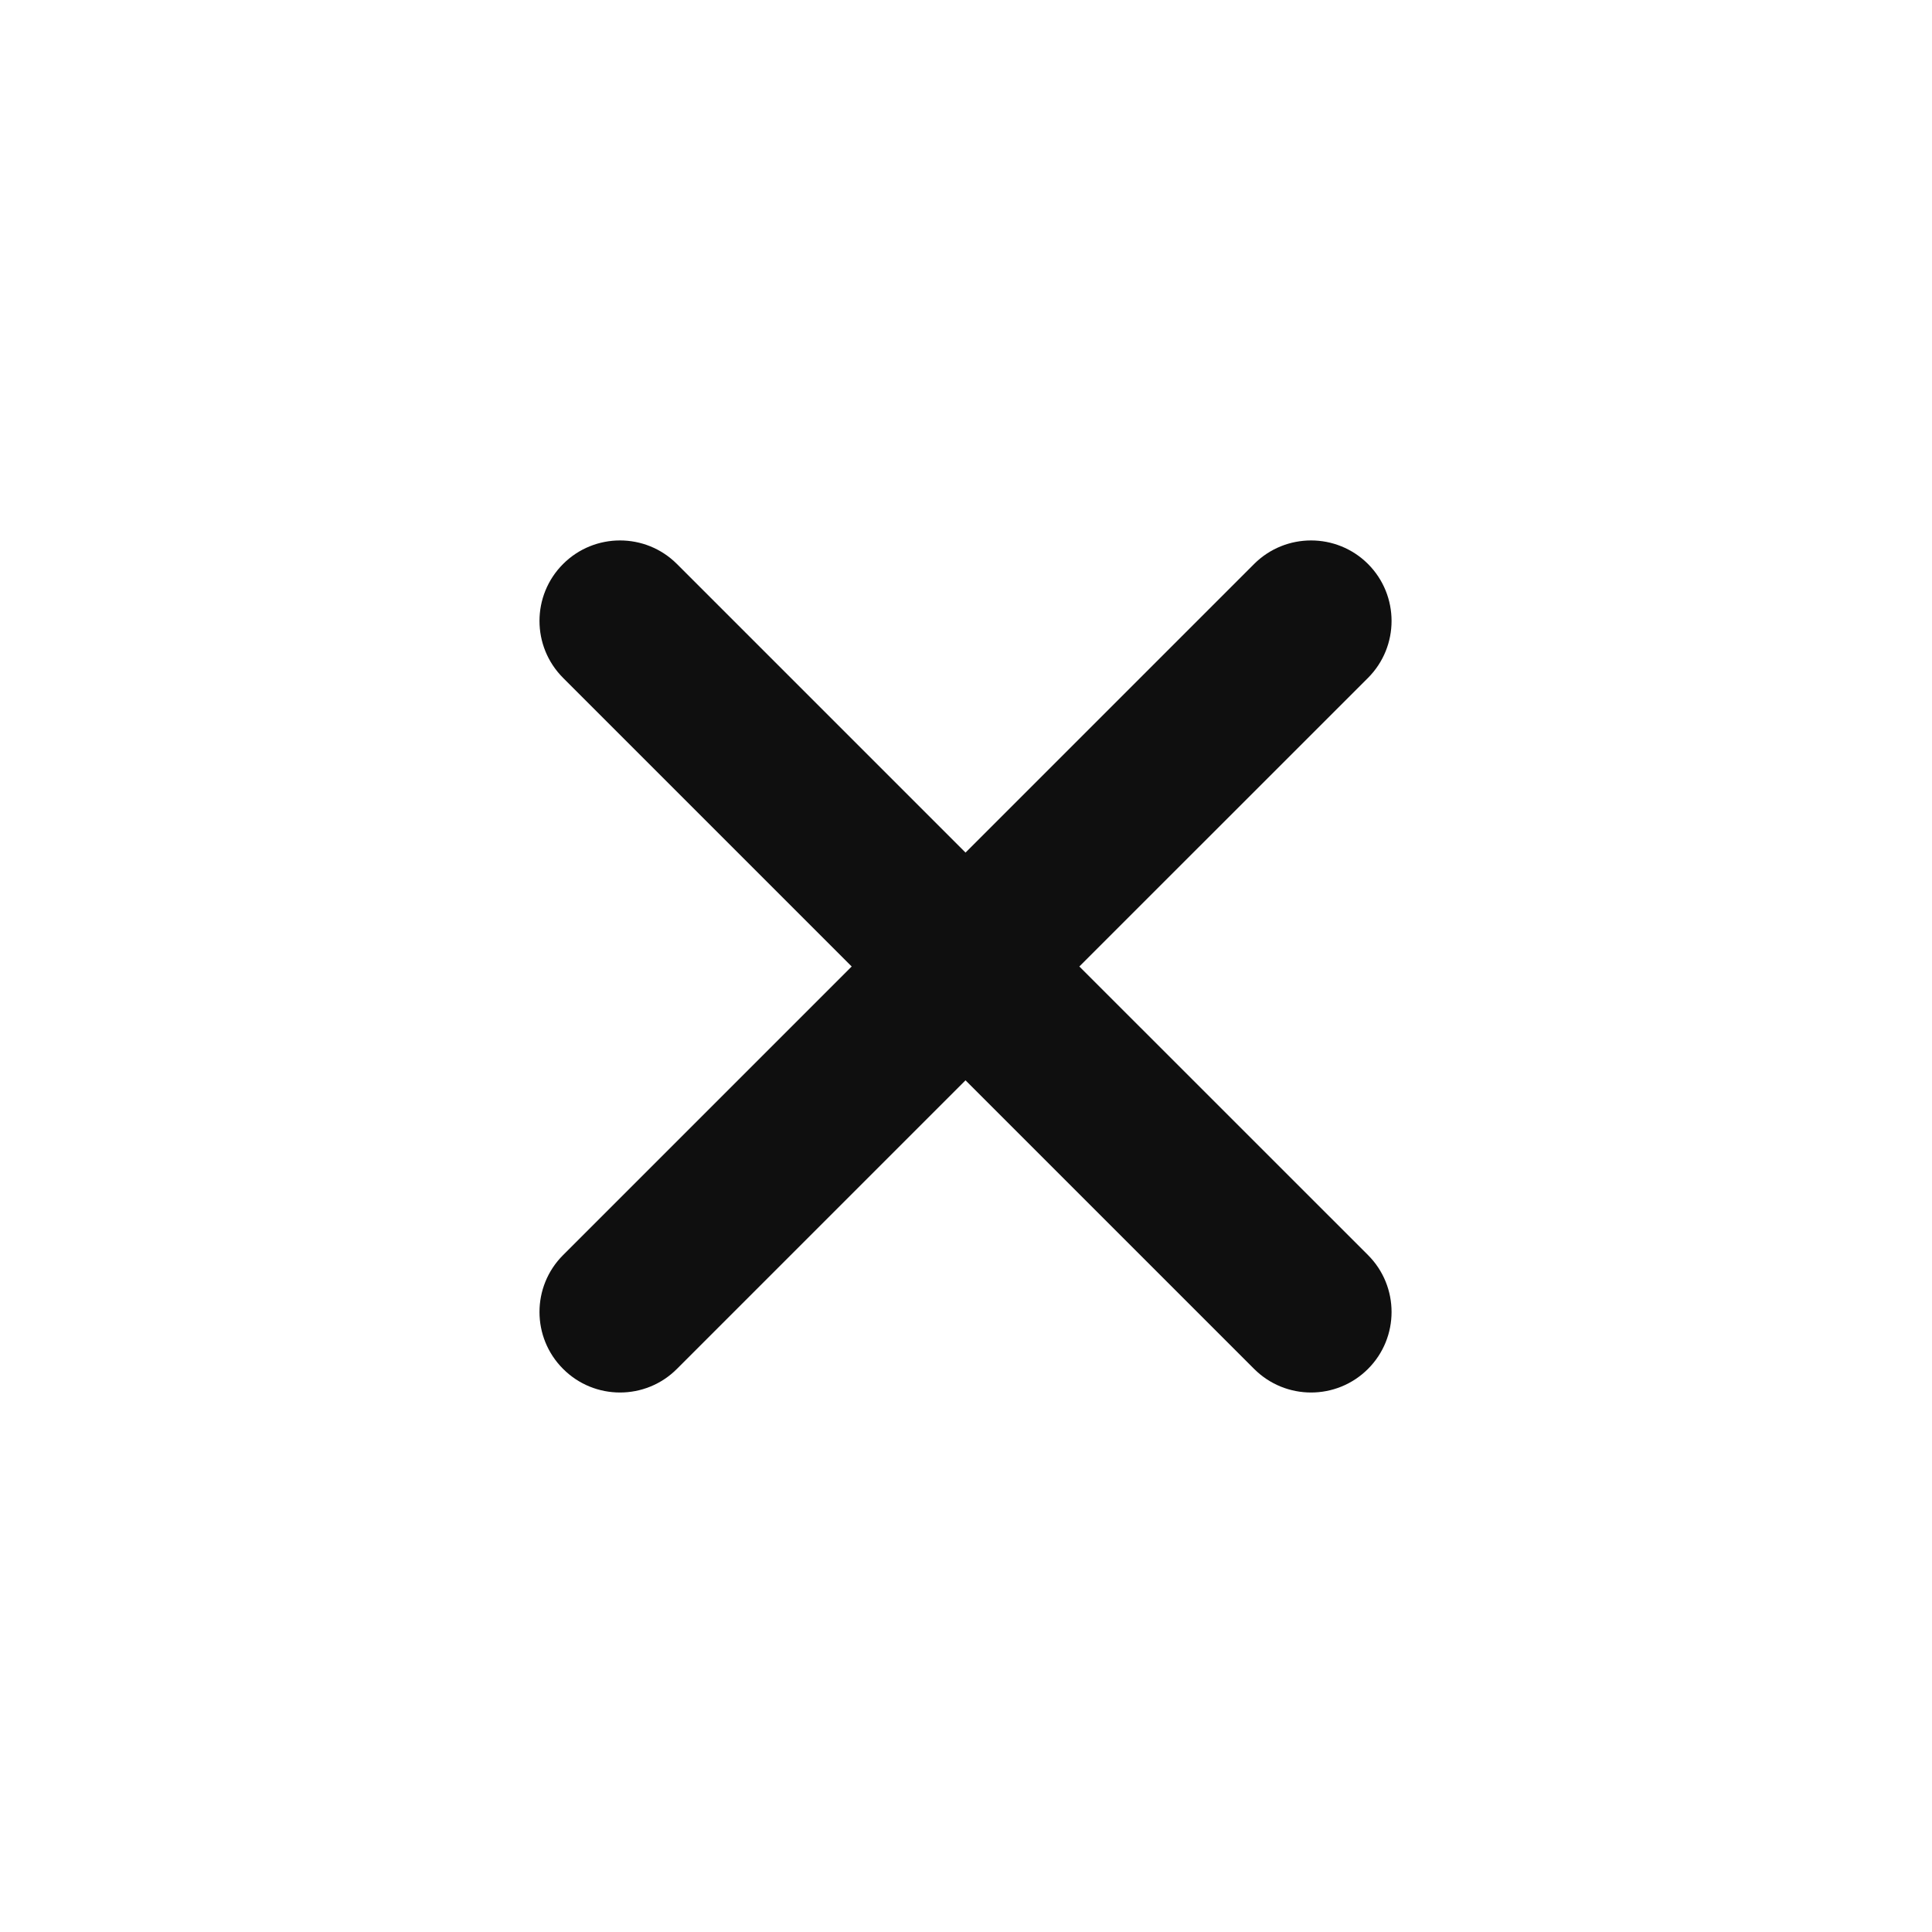
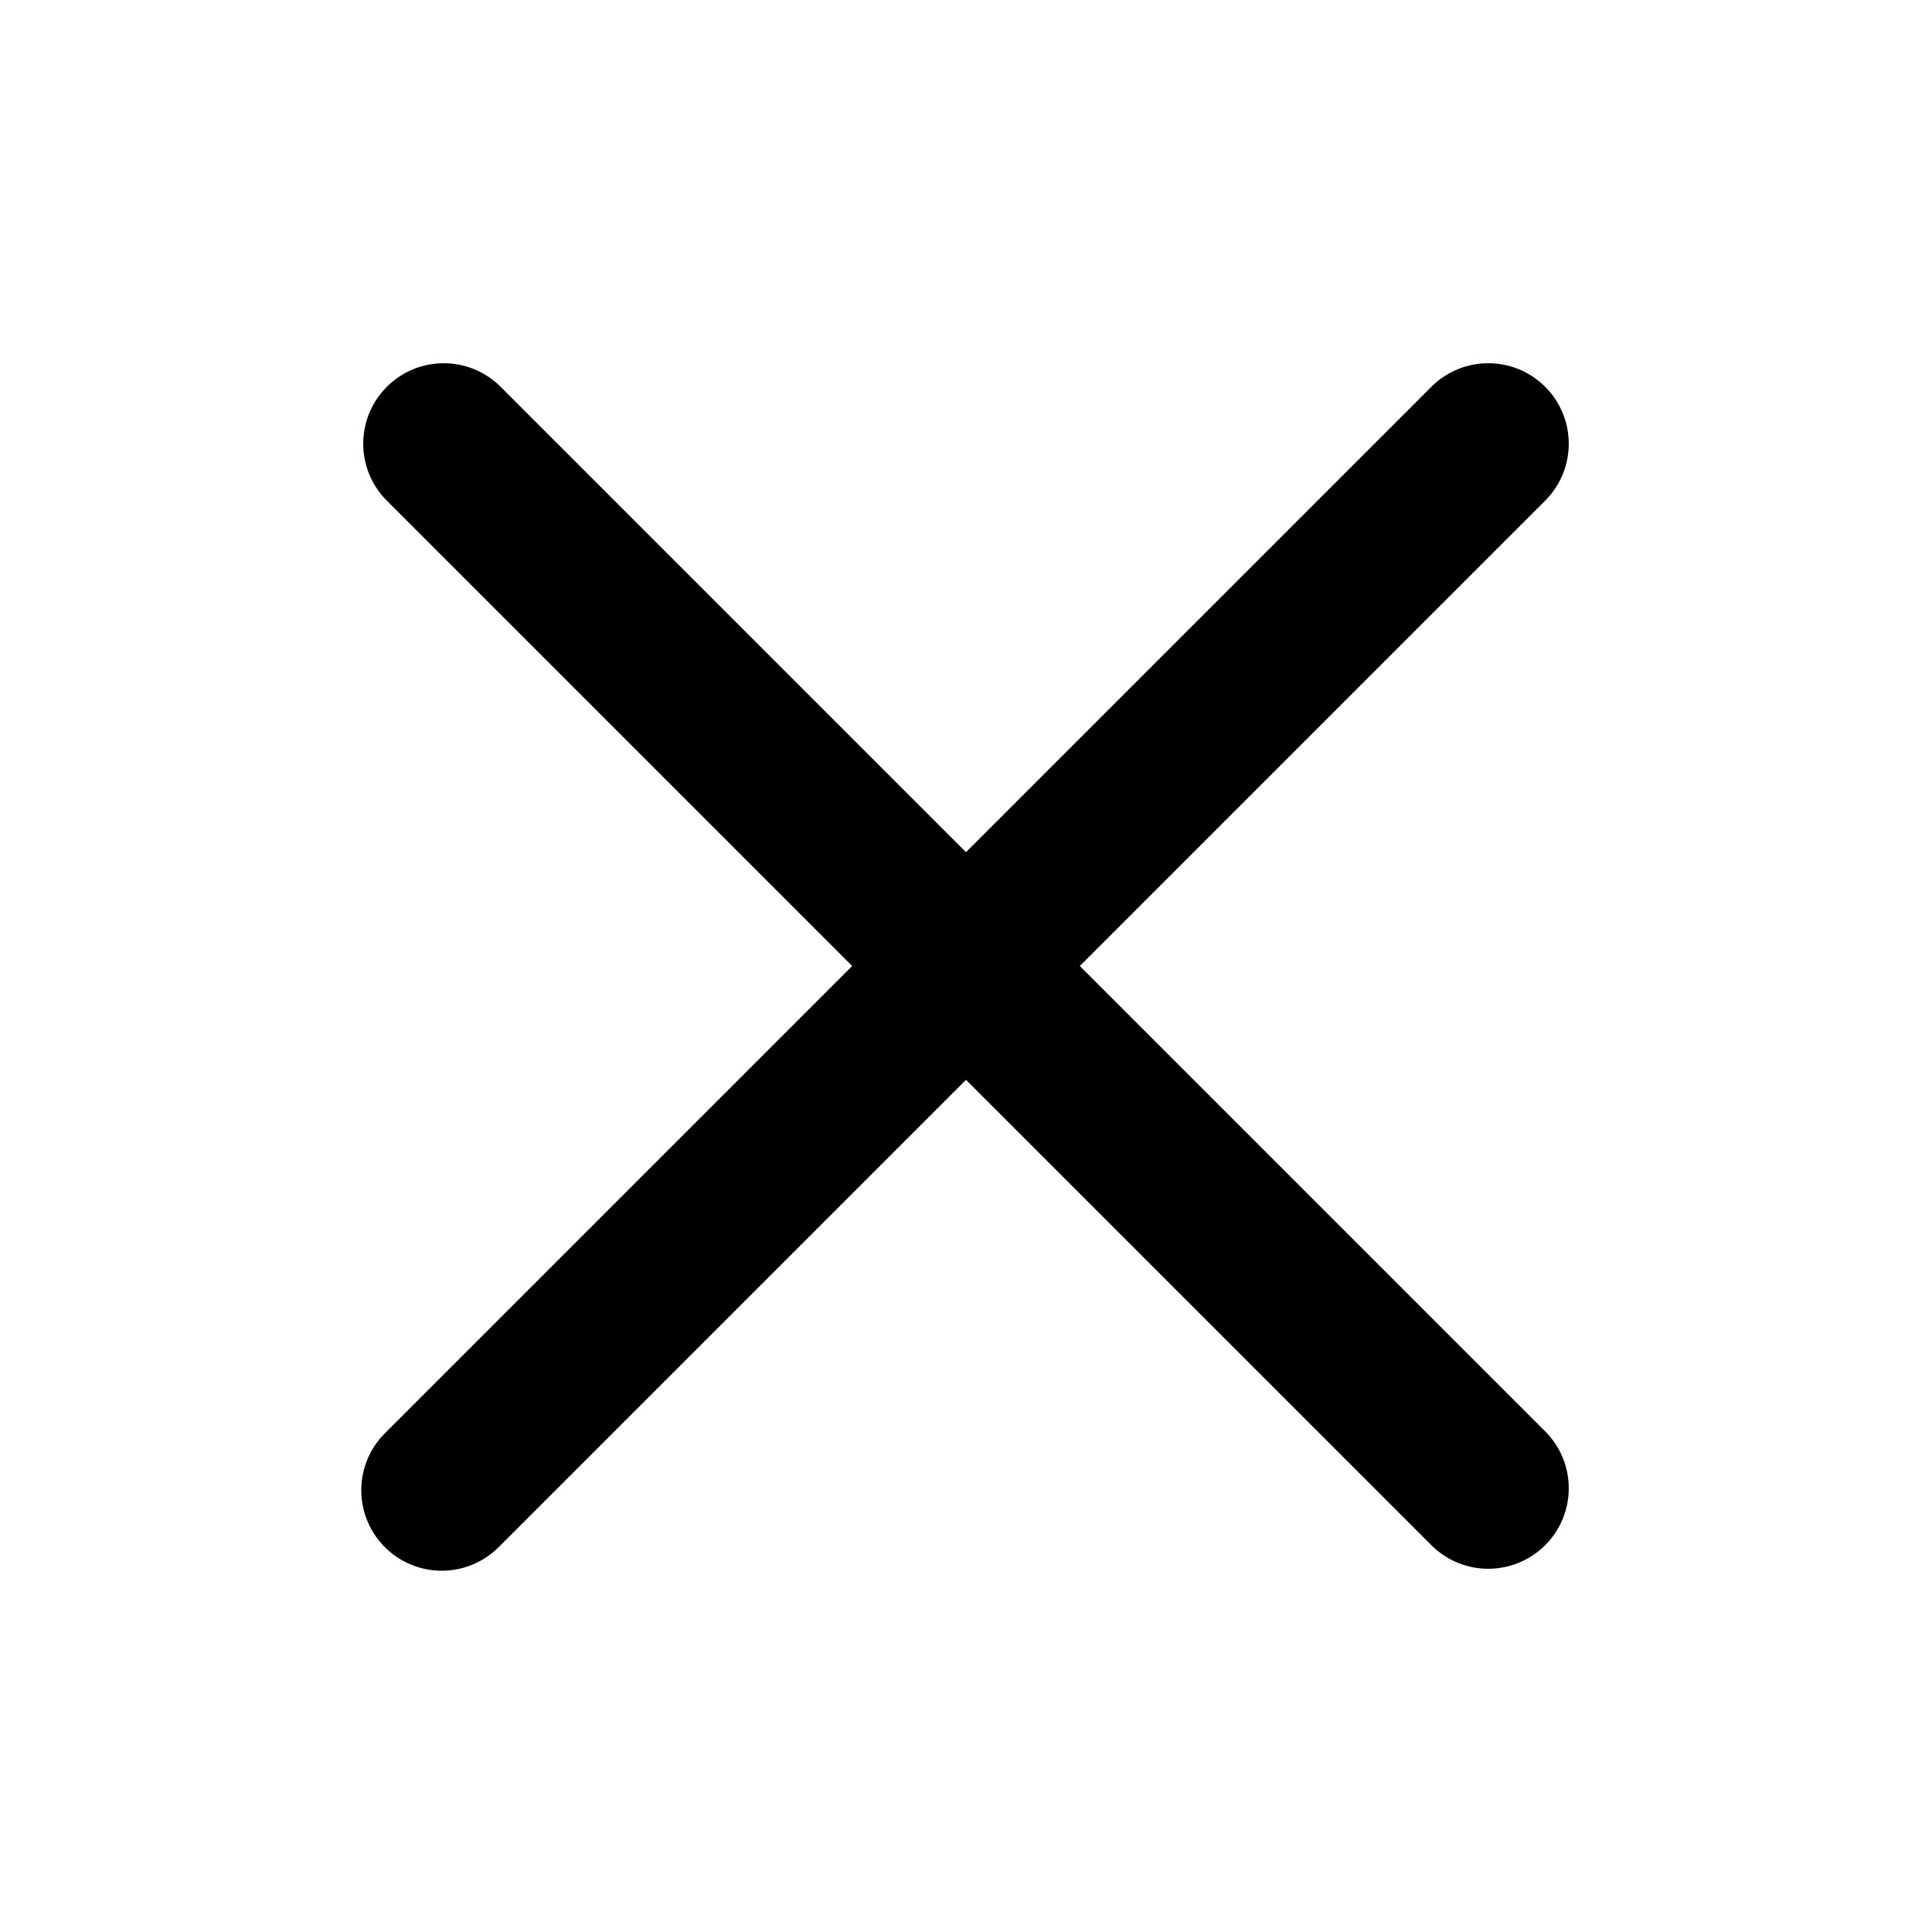
<svg xmlns="http://www.w3.org/2000/svg" width="800px" height="800px" viewBox="0 0 24 24" fill="none">
-   <path d="M6.995 7.006C6.604 7.397 6.604 8.03 6.995 8.421L10.58 12.006L6.995 15.591C6.604 15.981 6.604 16.615 6.995 17.005C7.385 17.396 8.019 17.396 8.409 17.005L11.994 13.42L15.579 17.005C15.97 17.396 16.603 17.396 16.994 17.005C17.384 16.615 17.384 15.981 16.994 15.591L13.408 12.006L16.994 8.421C17.384 8.03 17.384 7.397 16.994 7.006C16.603 6.616 15.97 6.616 15.579 7.006L11.994 10.591L8.409 7.006C8.019 6.616 7.385 6.616 6.995 7.006Z" fill="#0F0F0F" />
+   <path fill-rule="evenodd" clip-rule="evenodd" d="M19.207 6.207a1 1 0 0 0-1.414-1.414L12 10.586 6.207 4.793a1 1 0 0 0-1.414 1.414L10.586 12l-5.793 5.793a1 1 0 1 0 1.414 1.414L12 13.414l5.793 5.793a1 1 0 0 0 1.414-1.414L13.414 12l5.793-5.793z" fill="#000000" />
</svg>
